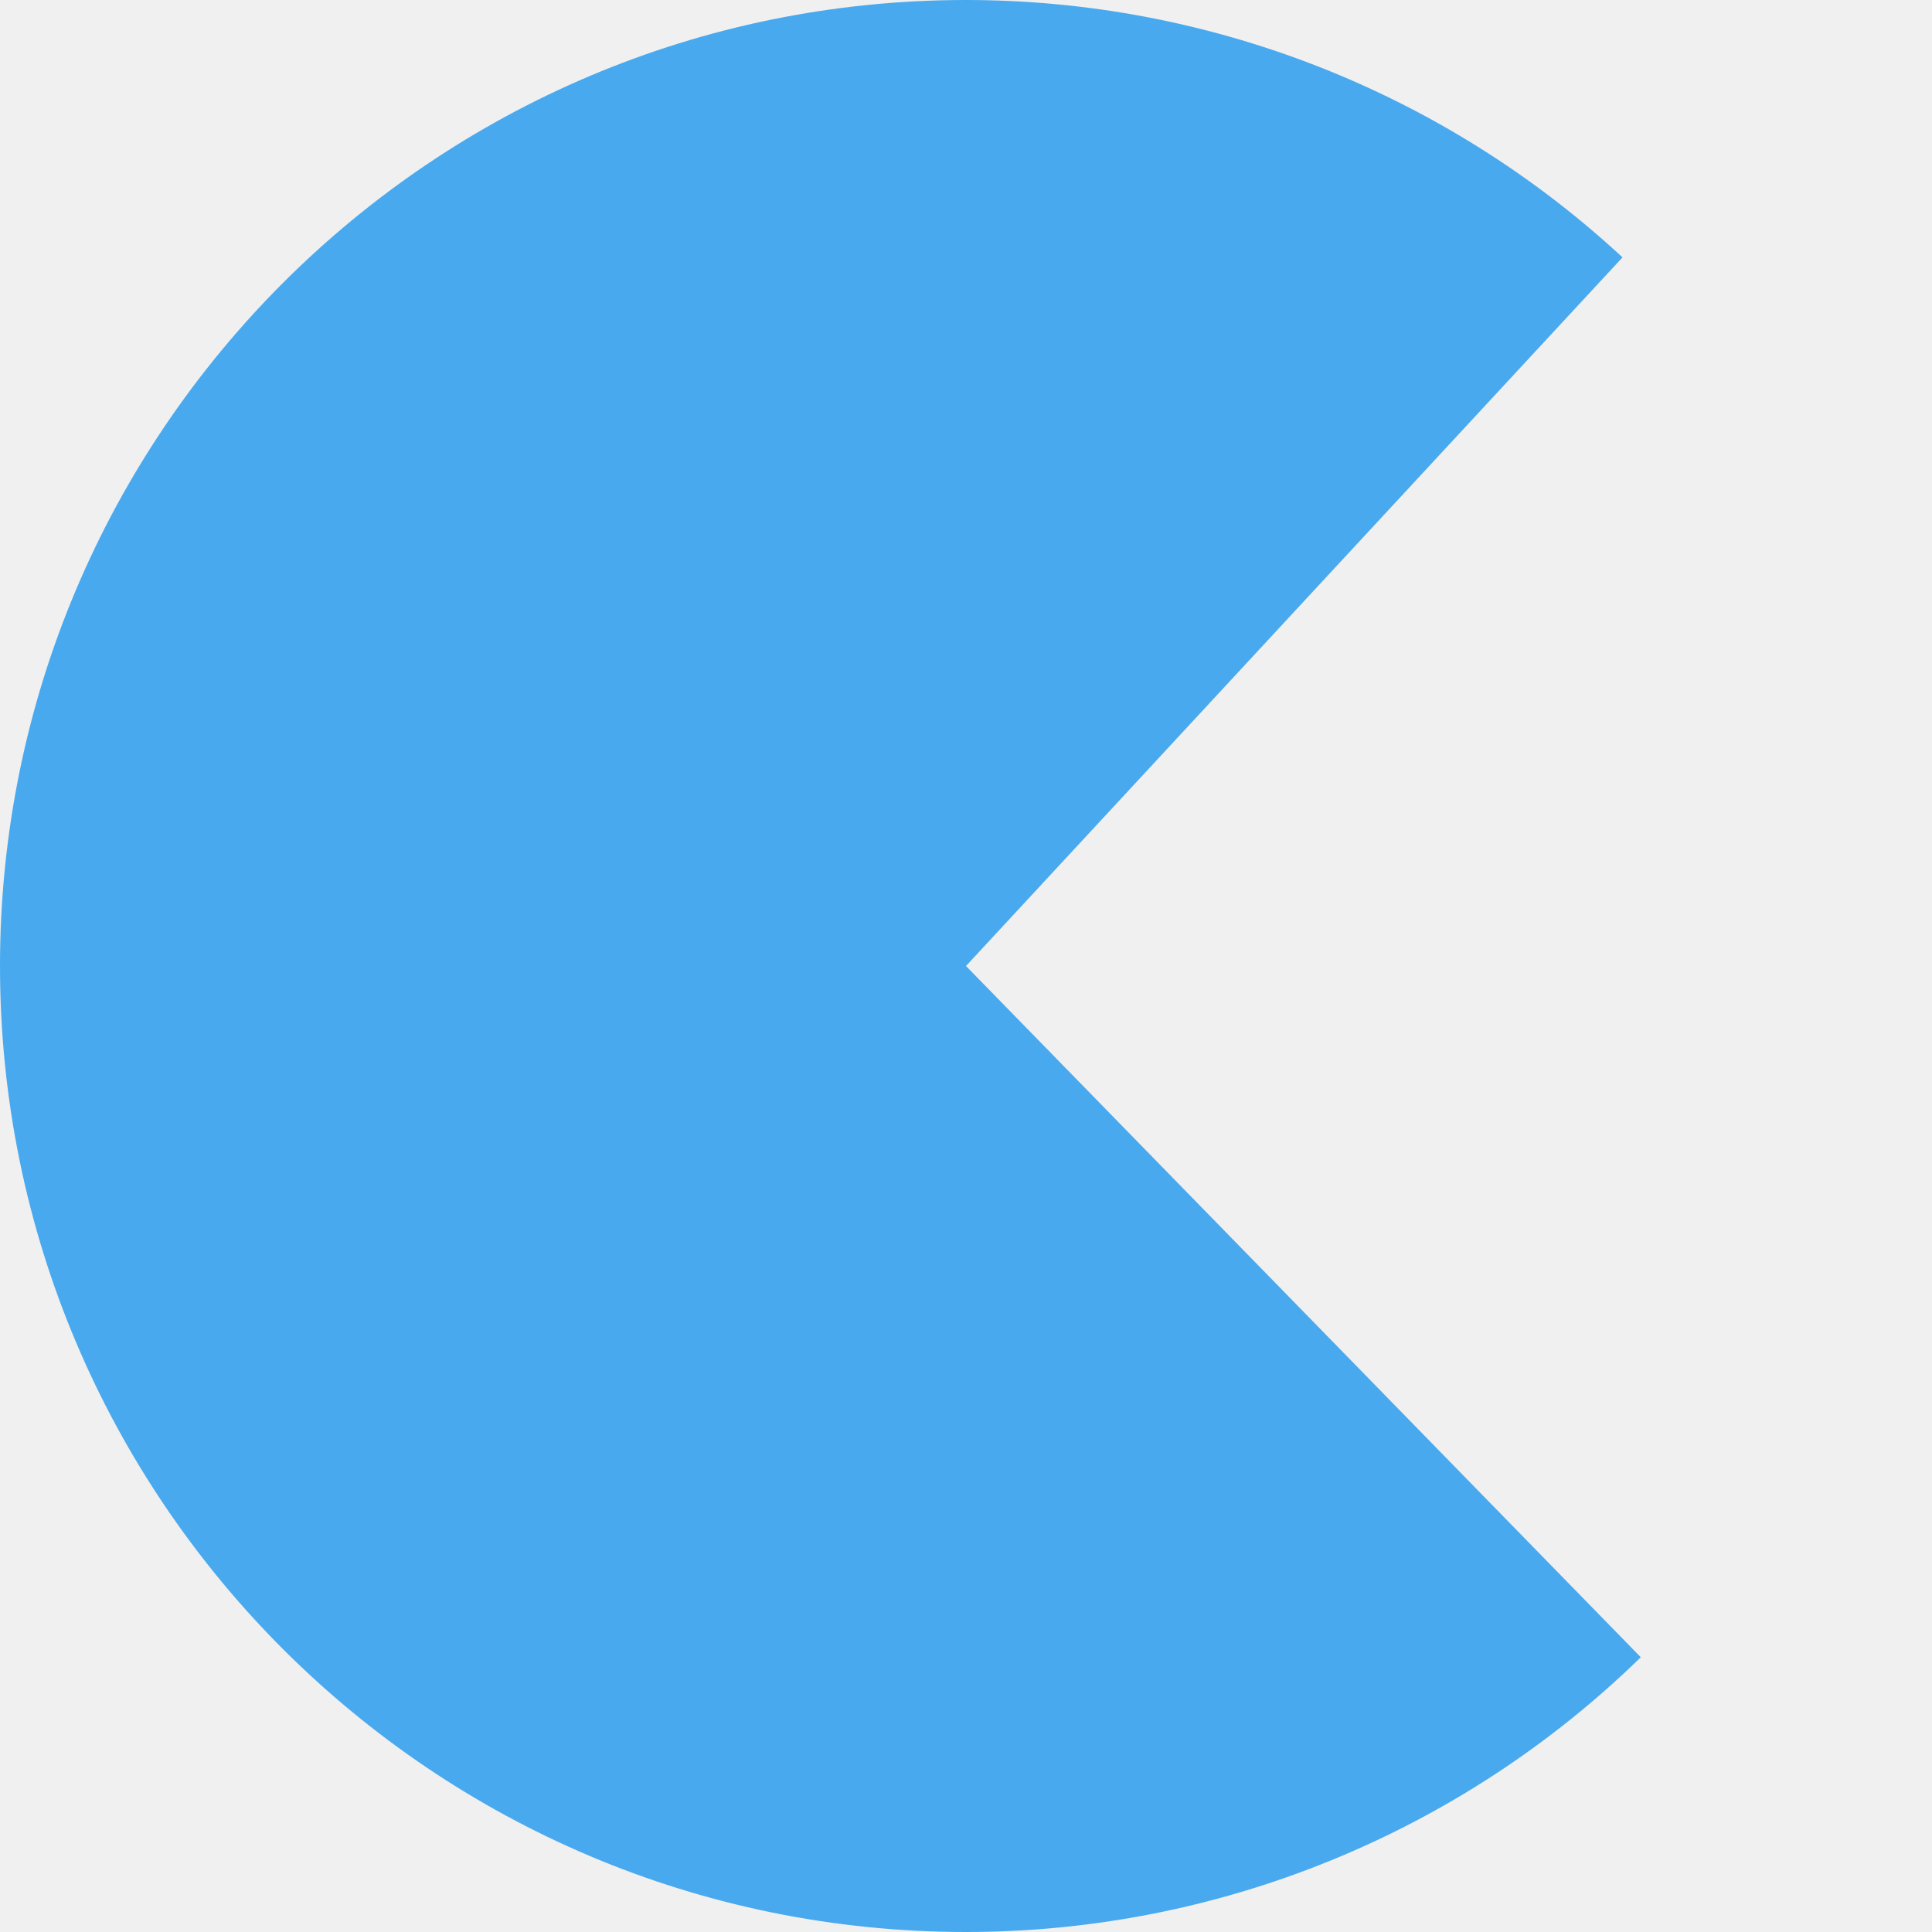
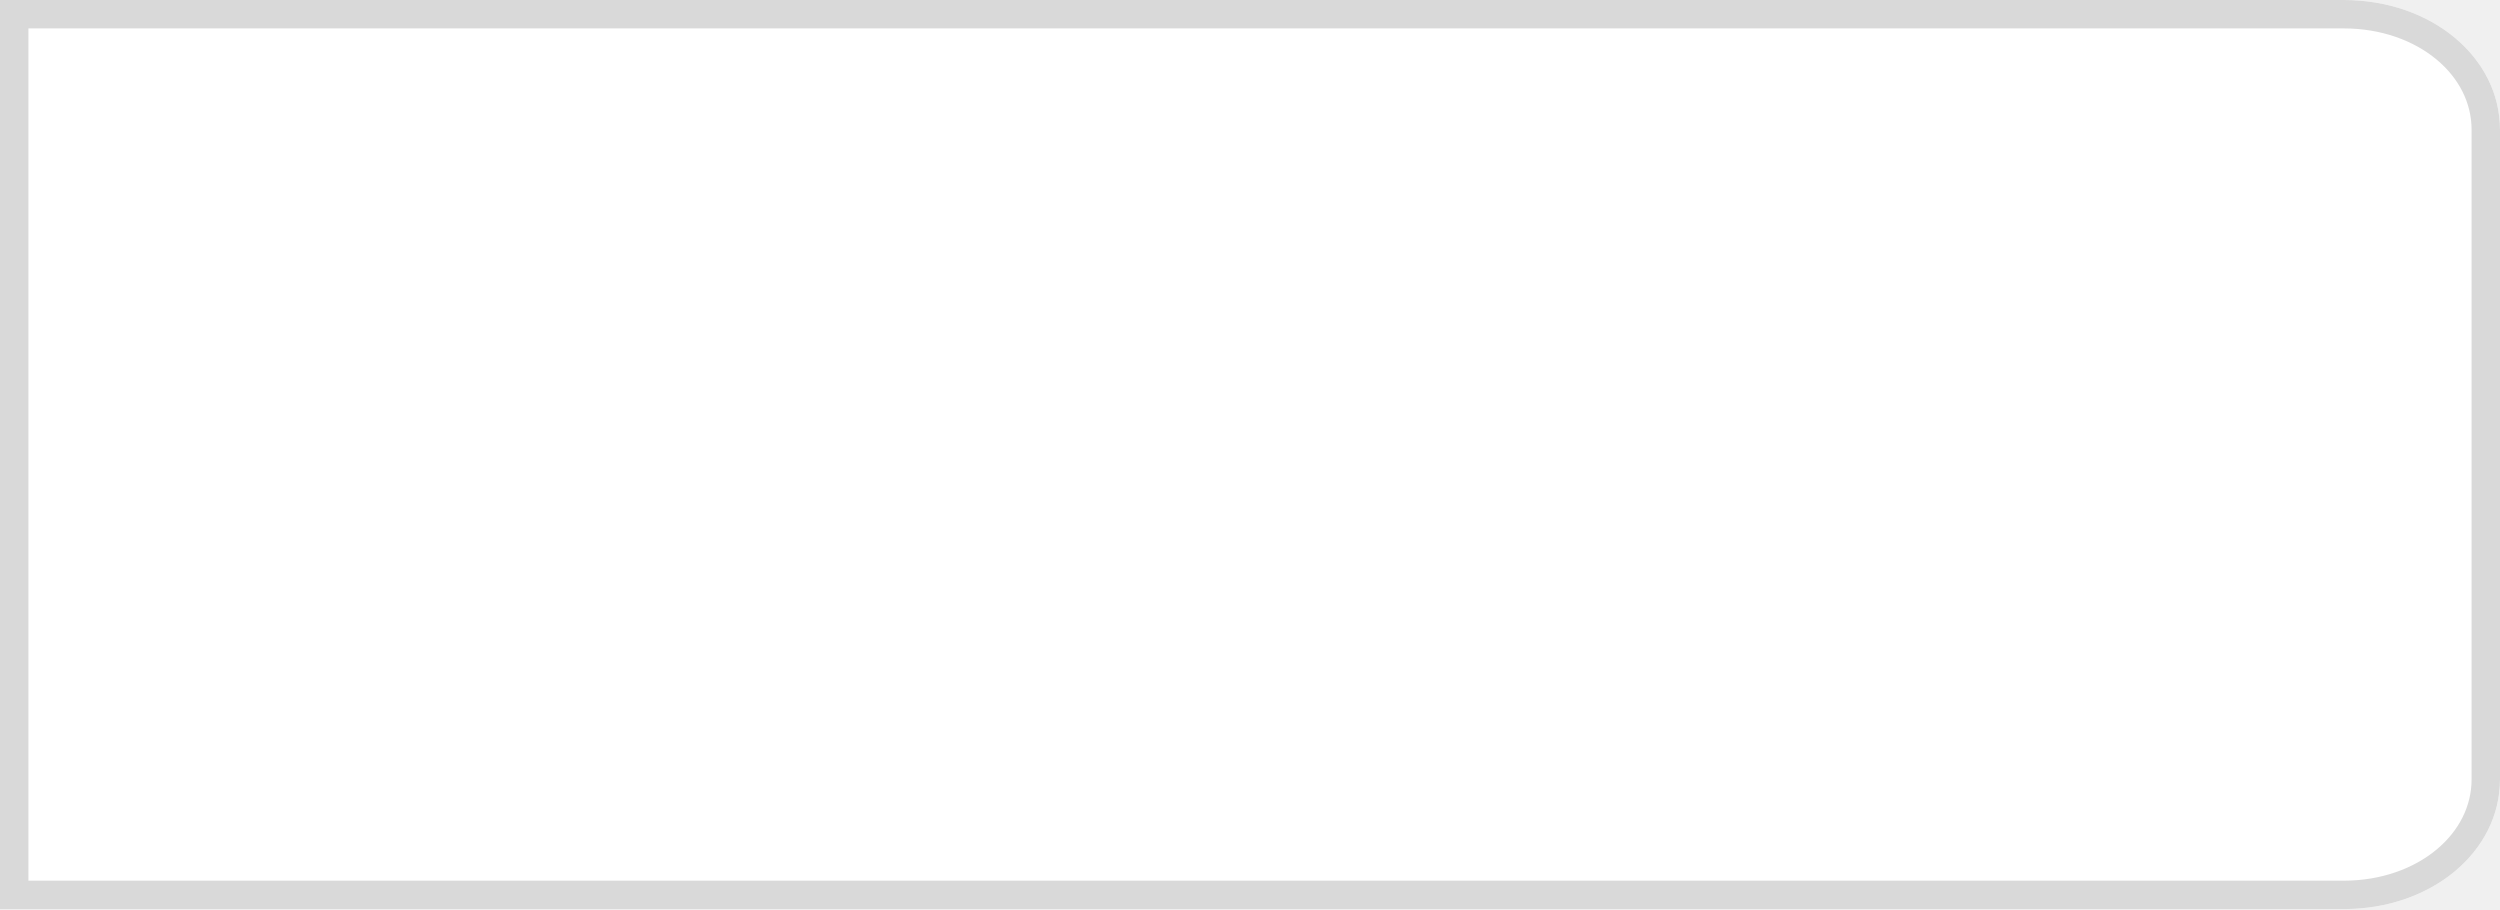
- <svg xmlns="http://www.w3.org/2000/svg" version="1.1" width="160px" height="160px">
-   <g transform="matrix(1 0 0 1 -95 -625 )">
-     <path d="M 229.37 646.315  L 175 705  L 230.883 762.246  C 215.939 776.834  195.884 785  175 785  C 130.817 785  95 749.183  95 705  C 95 660.817  130.817 625  175 625  C 195.162 625  214.58 632.613  229.37 646.315  Z " fill-rule="nonzero" fill="#49a9ee" stroke="none" />
+ <svg xmlns="http://www.w3.org/2000/svg" version="1.1" width="88px" height="32px">
+   <defs>
+     <mask fill="white" id="clip10">
+       <path d="M 88 27.429  L 88 4.571  C 88 2.011  85.58 0  82.5 0  L 0 0  L 0 32  L 82.5 32  C 85.58 32  88 29.989  88 27.429  Z " fill-rule="evenodd" />
+     </mask>
+   </defs>
+   <g transform="matrix(1 0 0 1 -227 -271 )">
+     <path d="M 88 27.429  L 88 4.571  C 88 2.011  85.58 0  82.5 0  L 0 0  L 0 32  L 82.5 32  C 85.58 32  88 29.989  88 27.429  Z " fill-rule="nonzero" fill="#ffffff" stroke="none" transform="matrix(1 0 0 1 227 271 )" />
+     <path d="M 88 27.429  L 88 4.571  C 88 2.011  85.58 0  82.5 0  L 0 0  L 0 32  L 82.5 32  C 85.58 32  88 29.989  88 27.429  Z " stroke-width="2" stroke="#d9d9d9" fill="none" transform="matrix(1 0 0 1 227 271 )" mask="url(#clip10)" />
  </g>
</svg>
